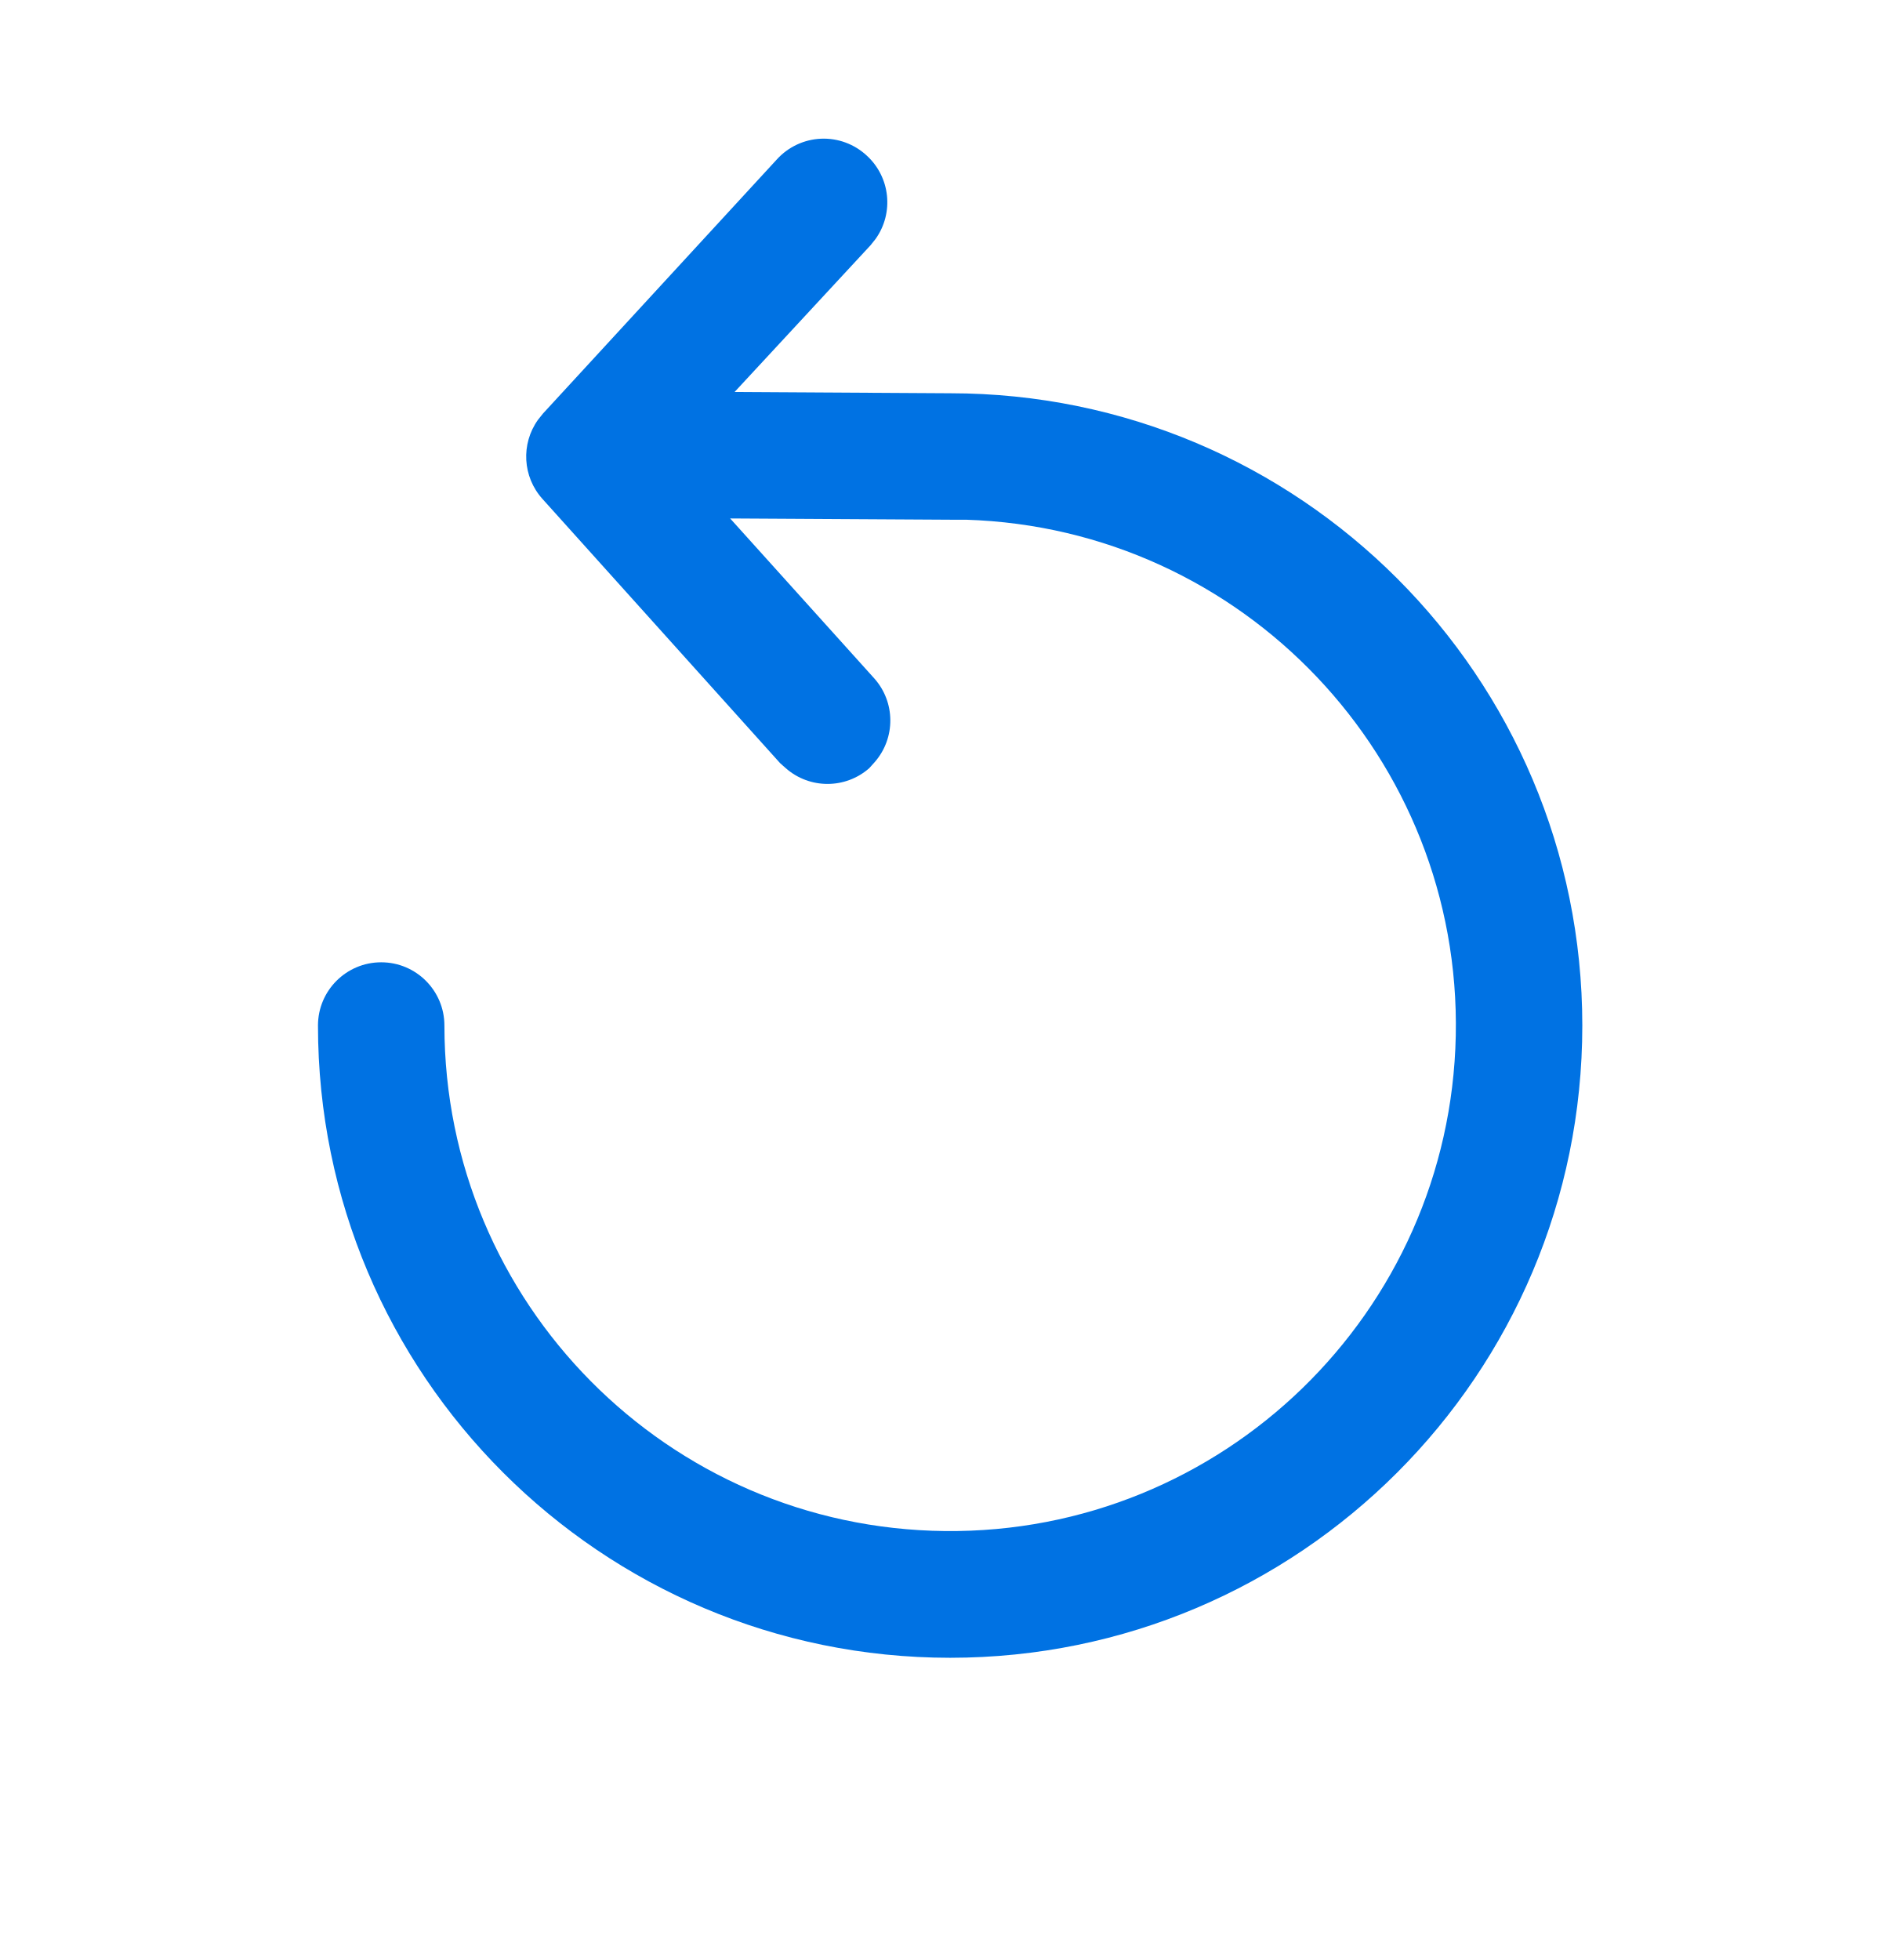
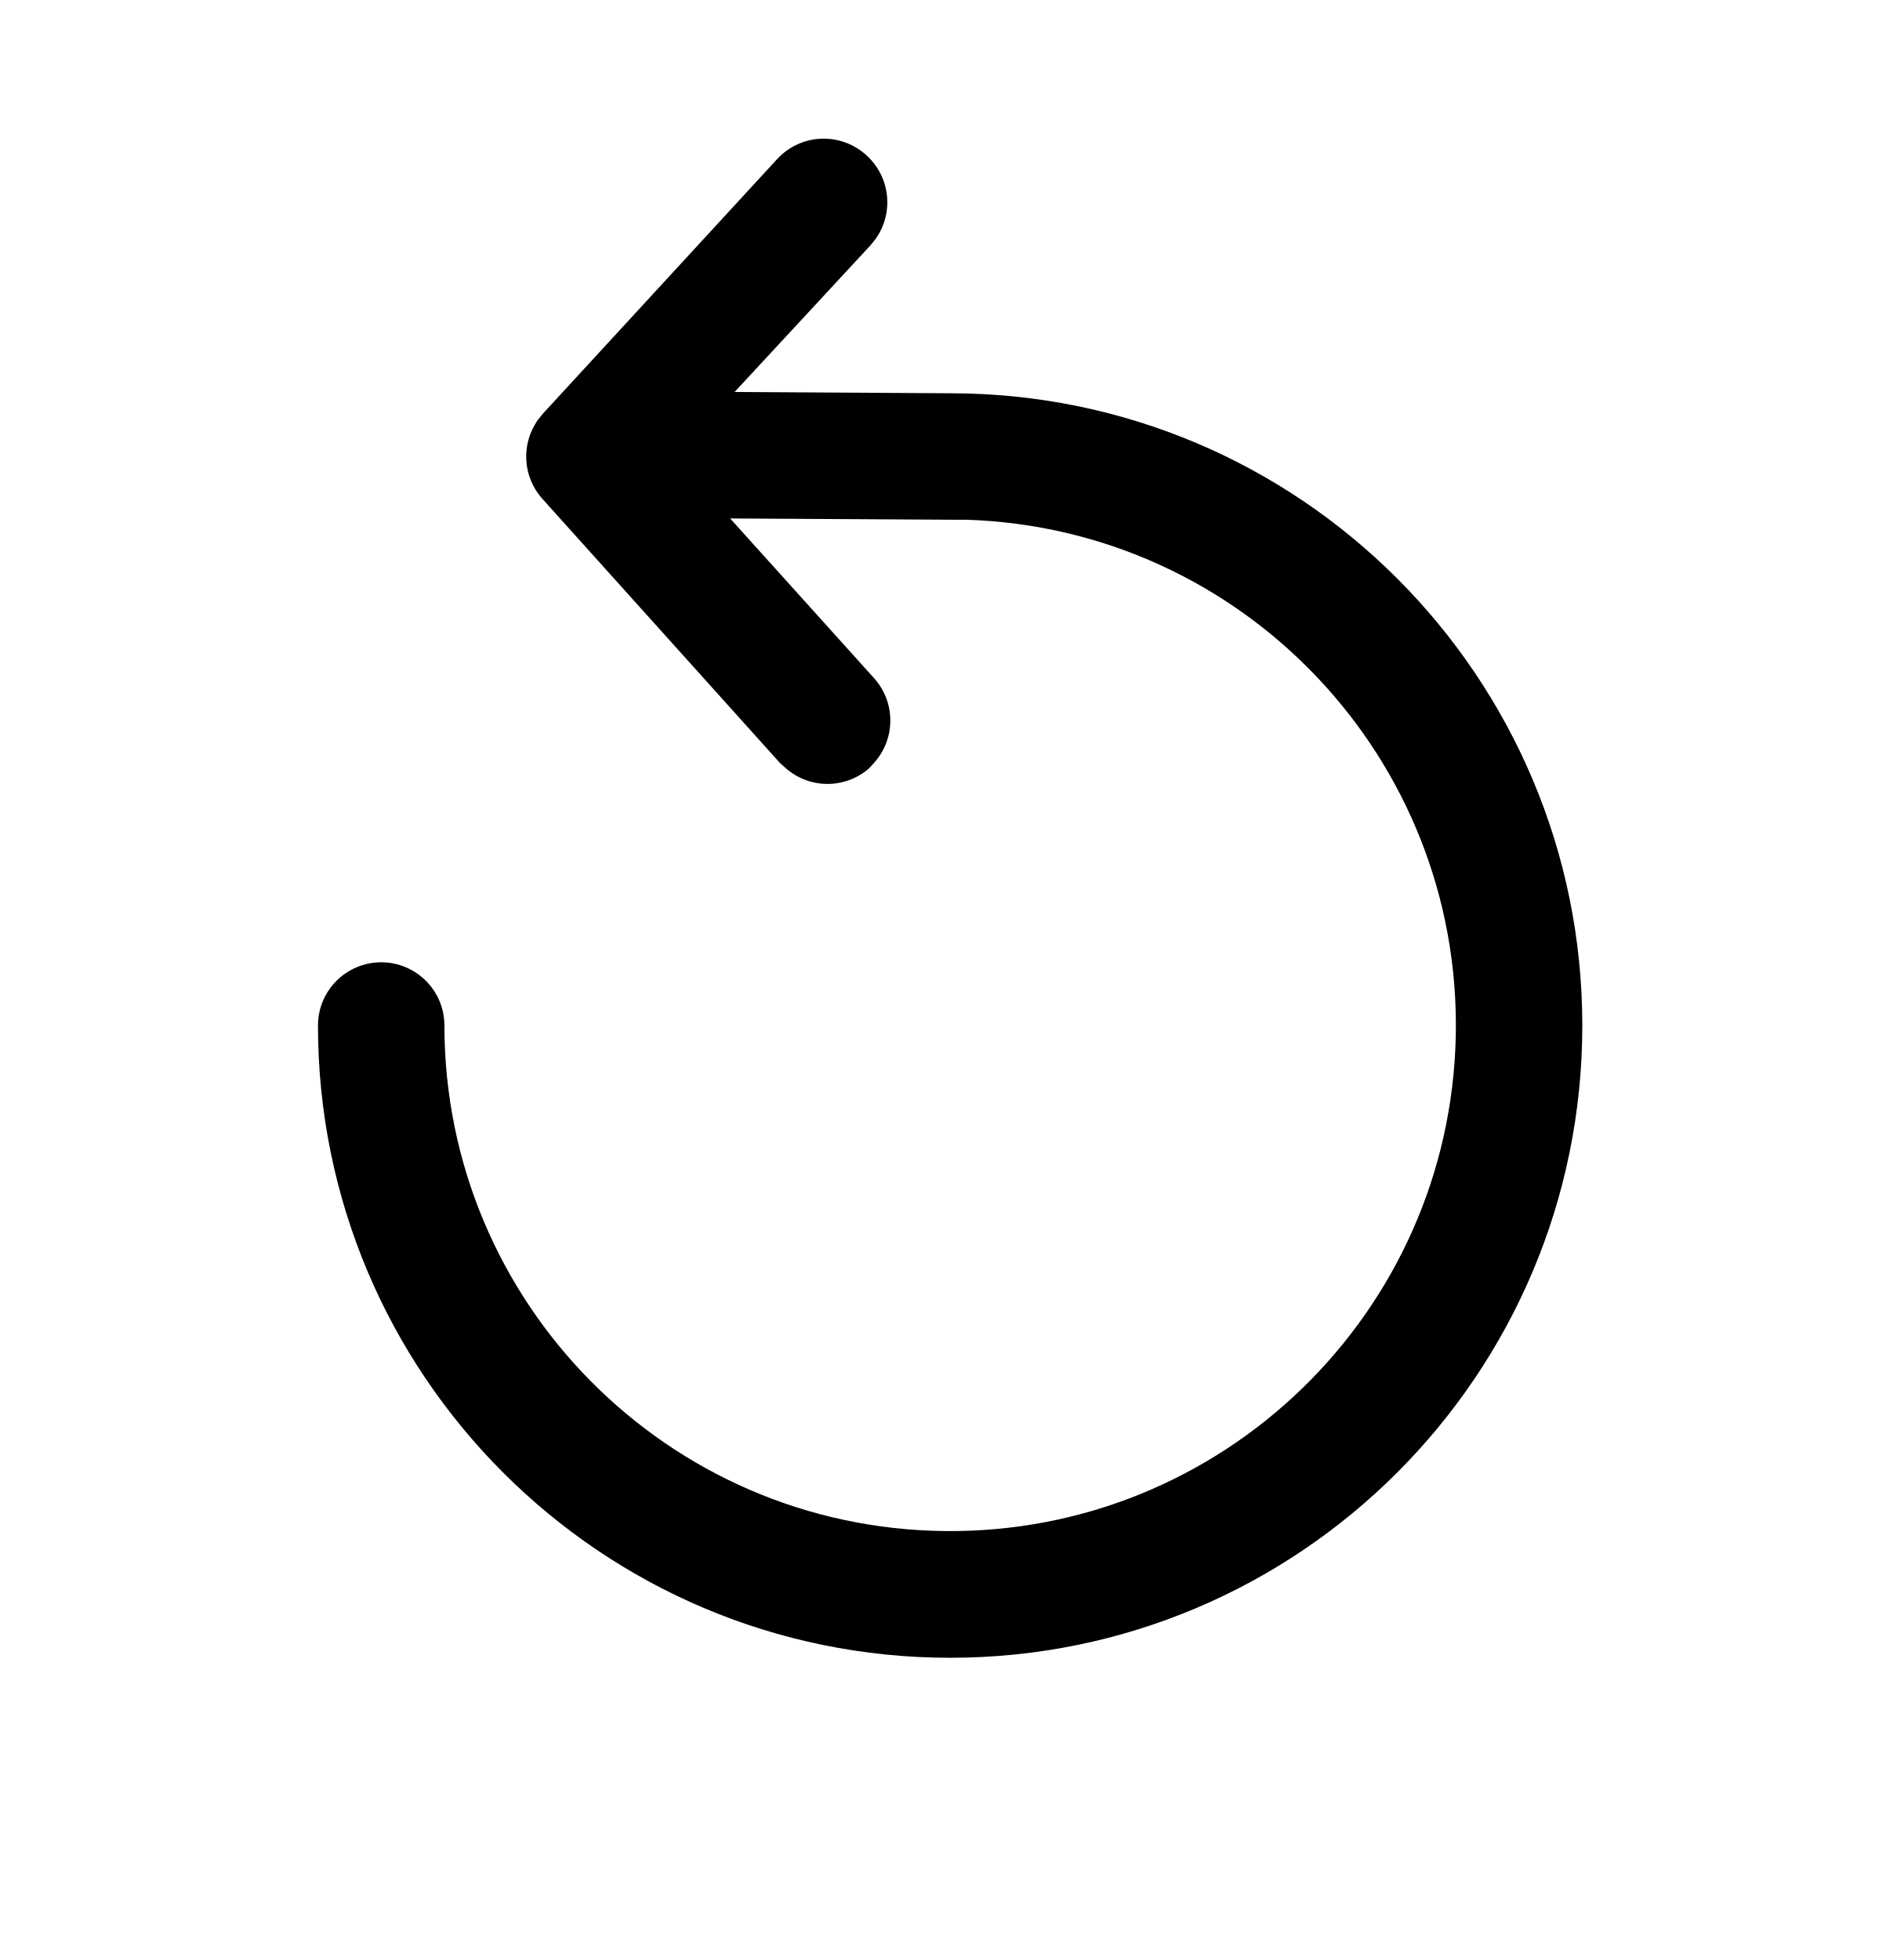
<svg xmlns="http://www.w3.org/2000/svg" class="icon-game-control" viewBox="0 0 30 31">
-   <path fill="#0072E3" d="M13.71 2.46a1 1 0 01.14 1.32l-.08.1-2.15 2.32 3.41.02a10 10 0 11-10 10 1 1 0 112 0 8 8 0 108.25-8h-.25l-3.48-.02 2.28 2.53a1 1 0 01.01 1.32l-.09.1a1 1 0 01-1.32 0l-.09-.08-3.76-4.18a1 1 0 01-.07-1.25l.08-.1 3.7-4.02a1 1 0 011.42-.06z" />
+   <path fill="currentColor" d="M13.71 2.46a1 1 0 01.14 1.32l-.08.1-2.15 2.32 3.41.02a10 10 0 11-10 10 1 1 0 112 0 8 8 0 108.25-8h-.25l-3.48-.02 2.28 2.53a1 1 0 01.01 1.32l-.09.1a1 1 0 01-1.32 0l-.09-.08-3.76-4.18a1 1 0 01-.07-1.25l.08-.1 3.7-4.02a1 1 0 011.42-.06z" />
</svg>
